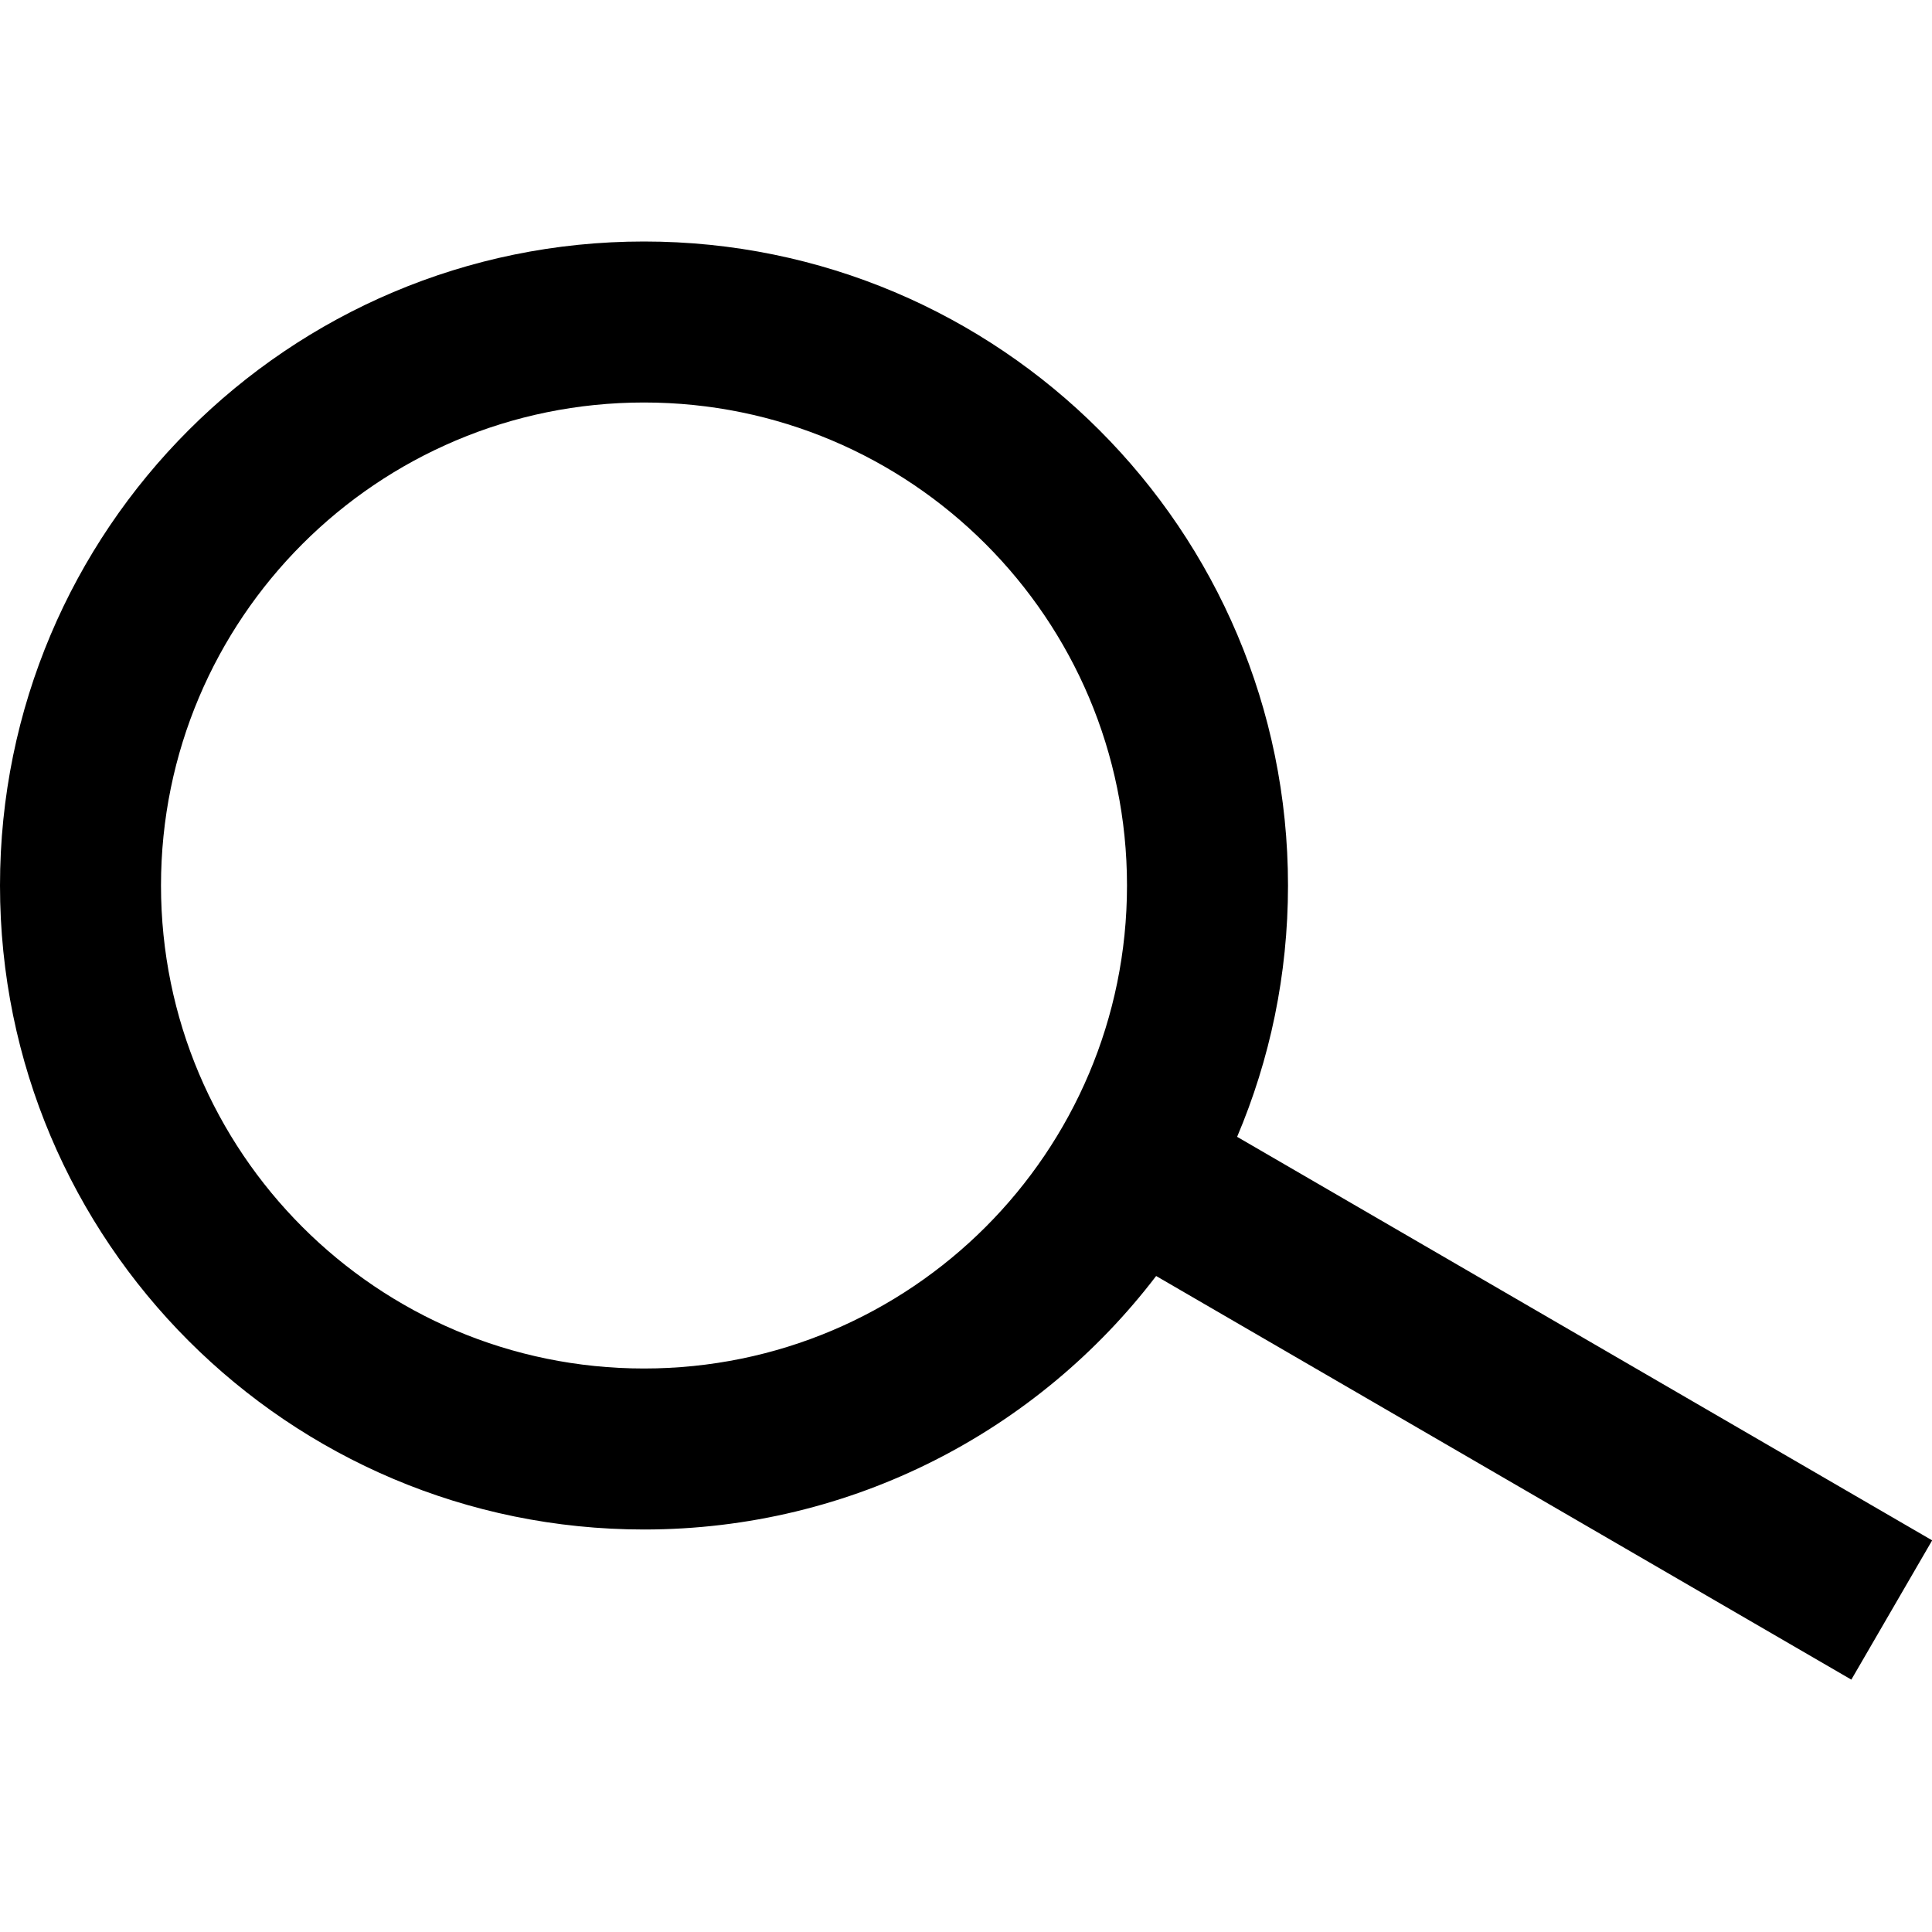
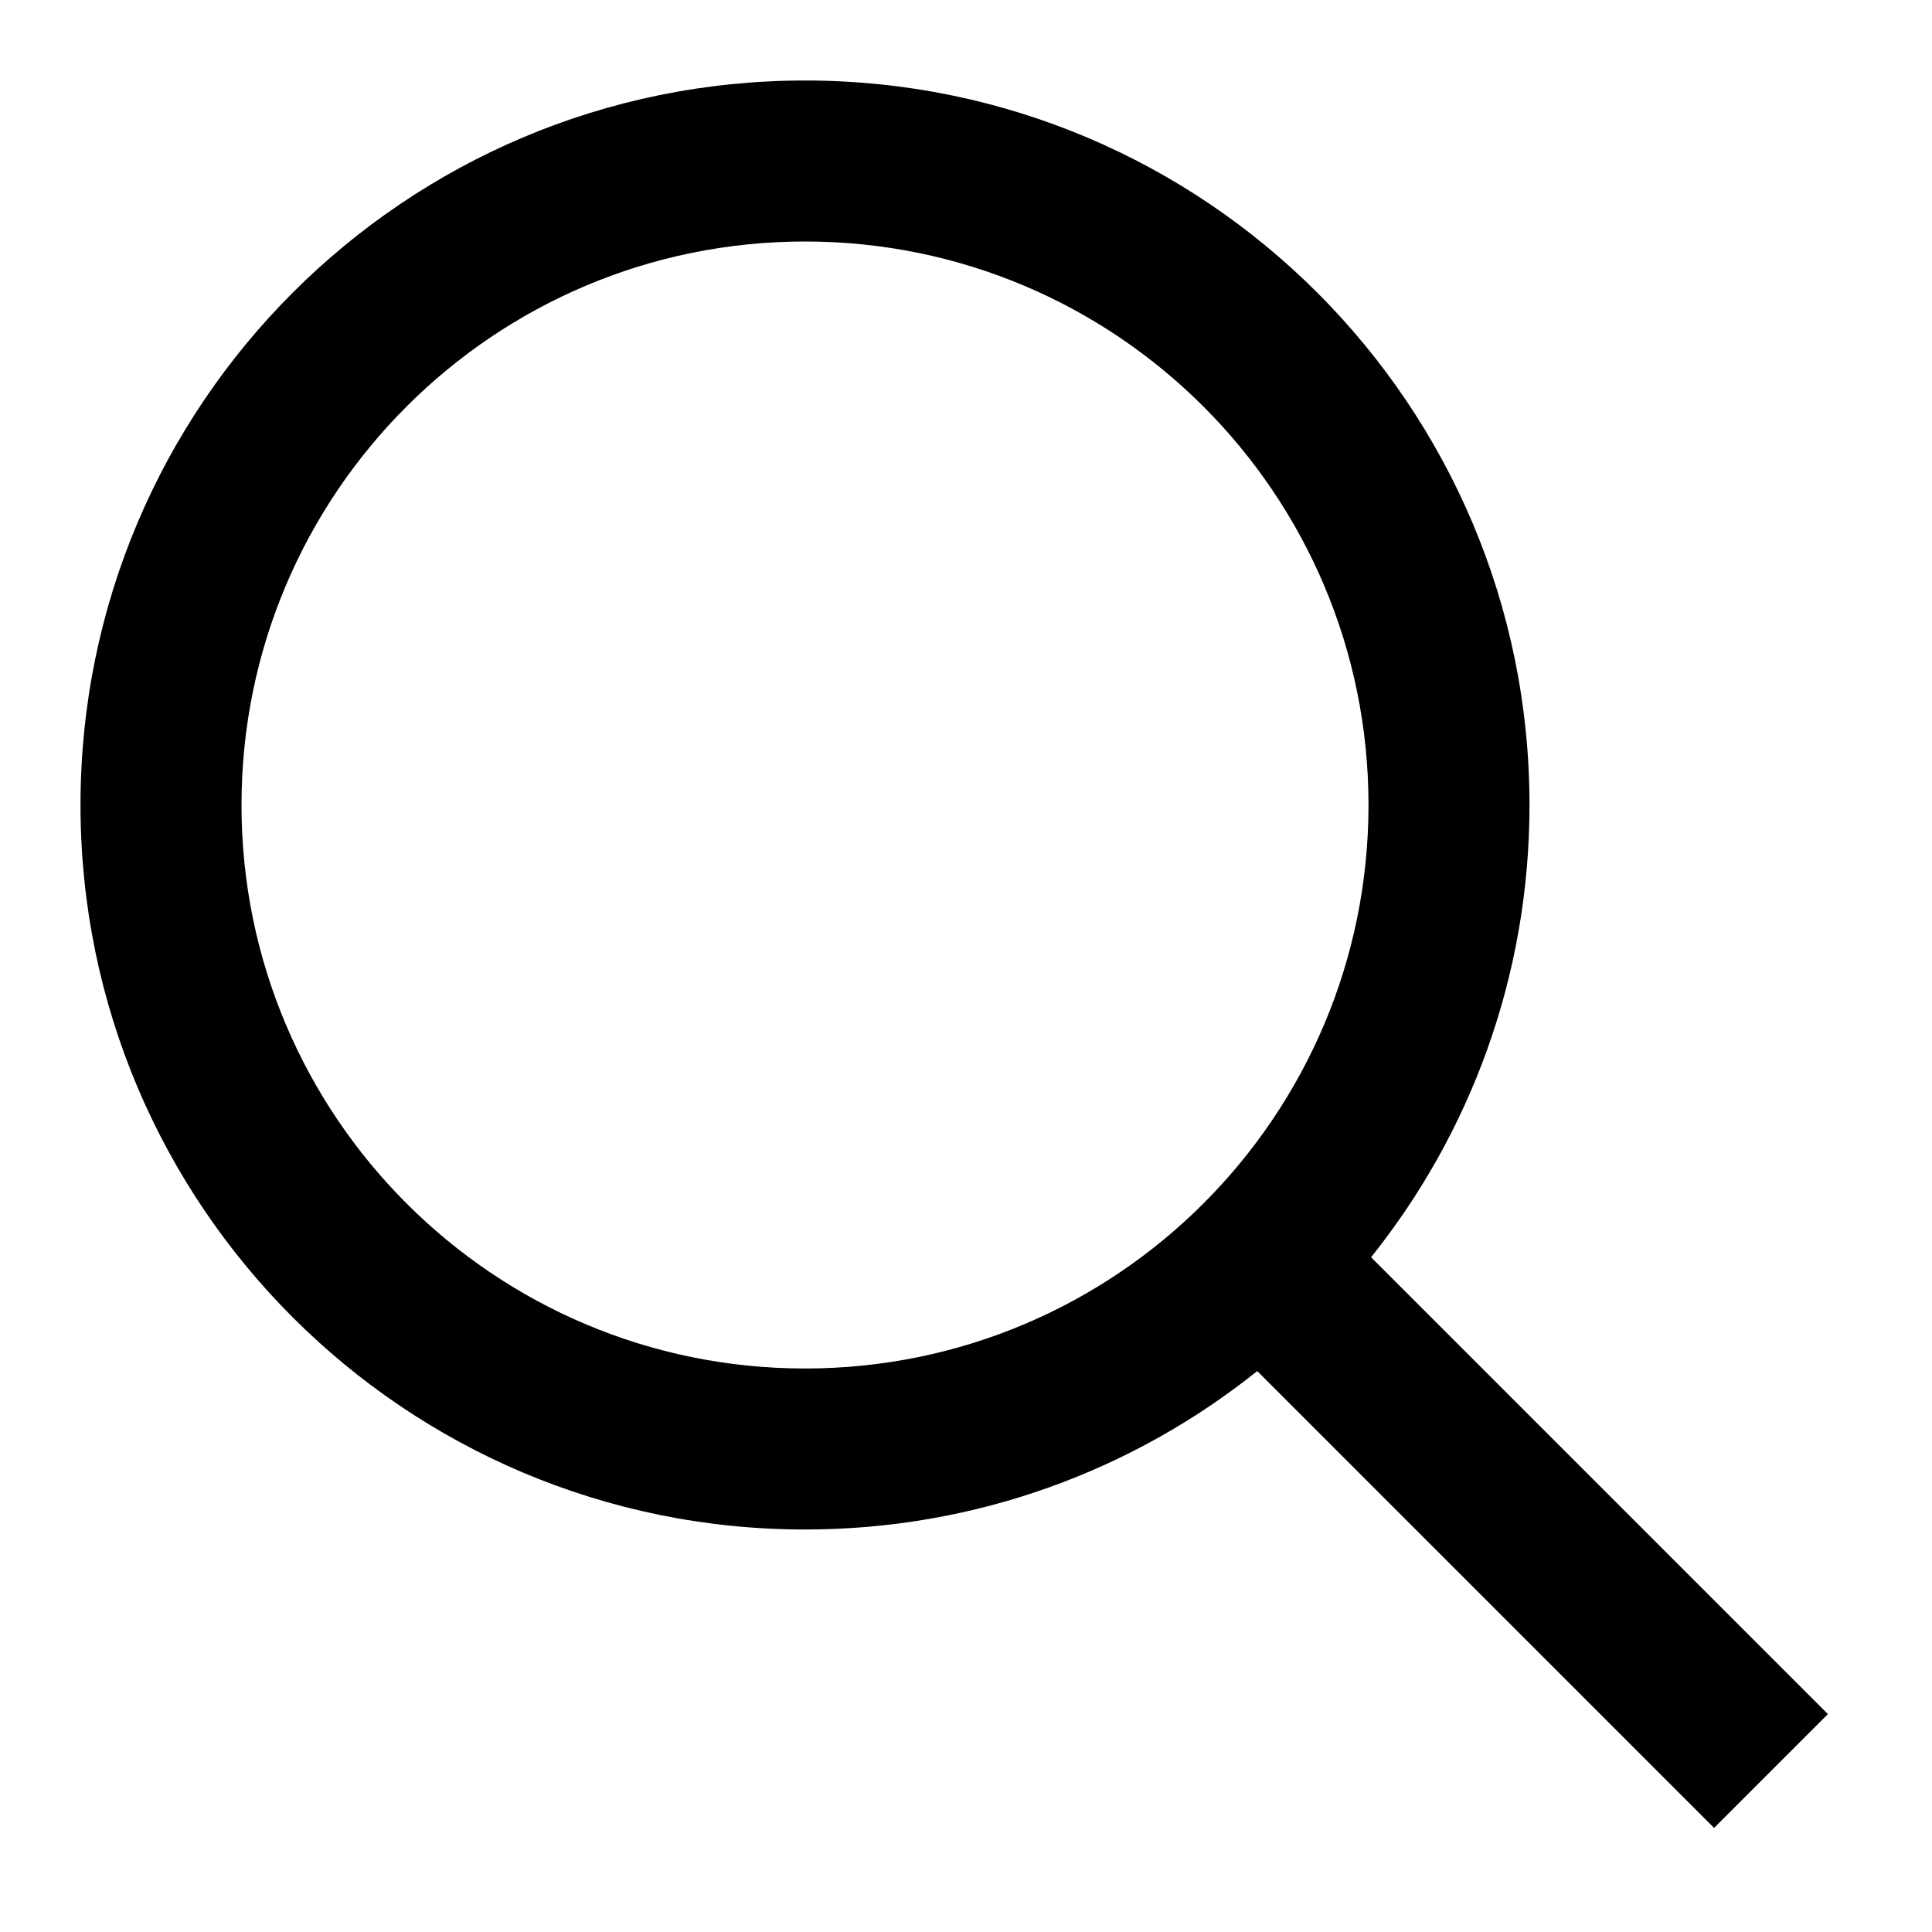
- <svg xmlns="http://www.w3.org/2000/svg" width="24" height="24" viewBox="0 0 24 24" fill="none" class="search-icon" data-name="Search">
-   <path fill-rule="evenodd" clip-rule="evenodd" d="M14 11C14 14.314 11.314 17 8 17C4.686 17 2 14.314 2 11C2 7.686 4.686 5 8 5C11.314 5 14 7.686 14 11ZM14.362 15.851C12.901 17.765 10.595 19 8 19C3.582 19 0 15.418 0 11C0 6.582 3.582 3 8 3C12.418 3 16 6.582 16 11C16 12.108 15.775 13.163 15.368 14.122L24.002 19.135L22.998 20.865L14.362 15.851Z" fill="currentColor" />
+ <svg xmlns="http://www.w3.org/2000/svg" fill="none" width="24" height="24" viewBox="0 0 24 24" role="img" data-icon="MagnifyingGlassStandard" aria-hidden="true" class="search-icon">
+   <path fill-rule="evenodd" clip-rule="evenodd" d="M17 10C17 13.866 13.866 17 10 17C6.134 17 3 13.866 3 10C3 6.134 6.134 3 10 3C13.866 3 17 6.134 17 10ZM15.618 17.032C14.078 18.264 12.125 19 10 19C5.029 19 1 14.971 1 10C1 5.029 5.029 1 10 1C14.971 1 19 5.029 19 10C19 12.125 18.264 14.078 17.032 15.618L22.707 21.293L21.293 22.707L15.618 17.032Z" fill="currentColor" />
</svg>
